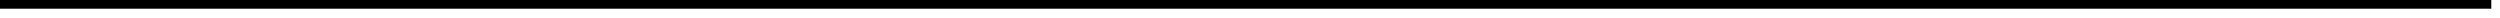
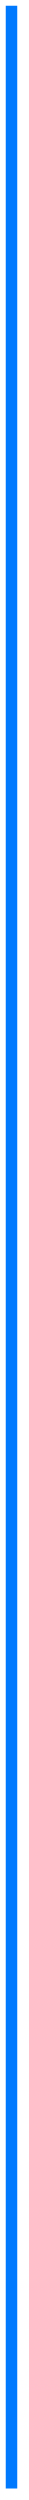
- <svg xmlns="http://www.w3.org/2000/svg" version="1.1" width="287px" height="2px">
-   <g transform="matrix(1 0 0 1 -1074 -305 )">
-     <path d="M 1074 305.5  L 1360 305.5  " stroke-width="1" stroke="#000000" fill="none" />
+ <svg xmlns="http://www.w3.org/2000/svg" version="1.1" width="5px" height="435px">
+   <g transform="matrix(1 0 0 1 -226 -1756 )">
+     <path d="M 228 1757  L 228 2189  " stroke-width="2" stroke="#0079fe" fill="none" />
  </g>
</svg>
